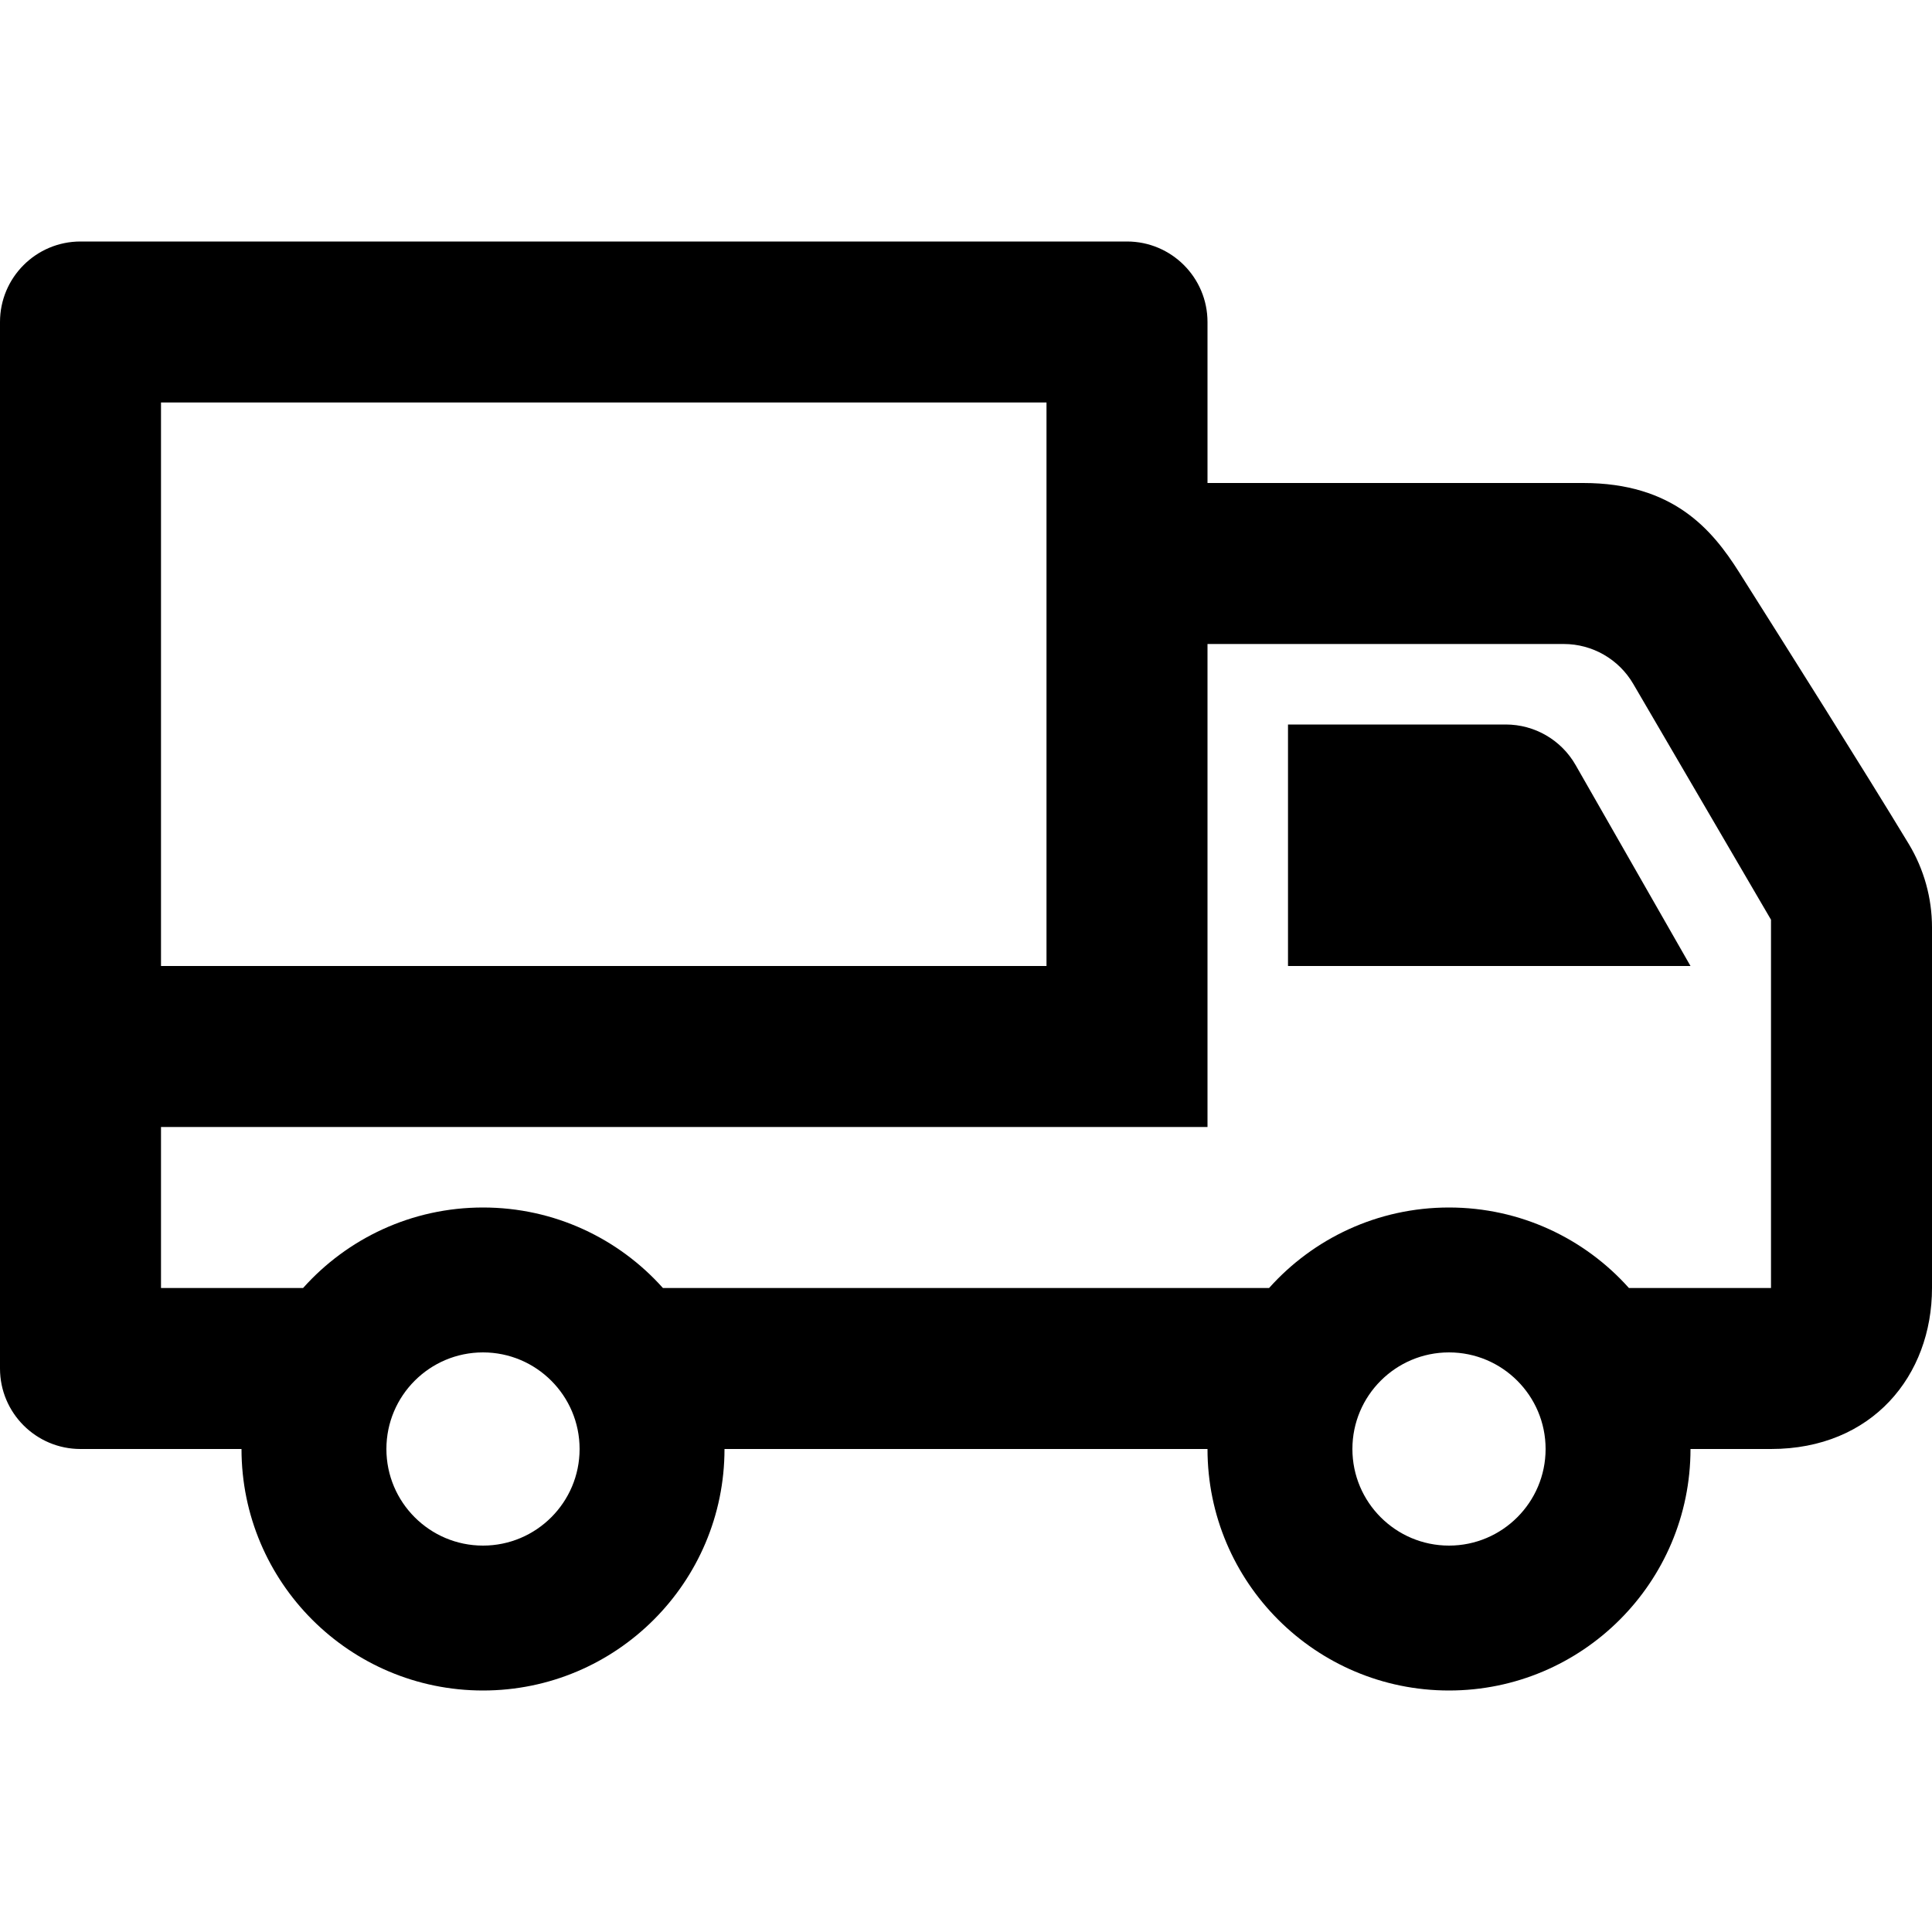
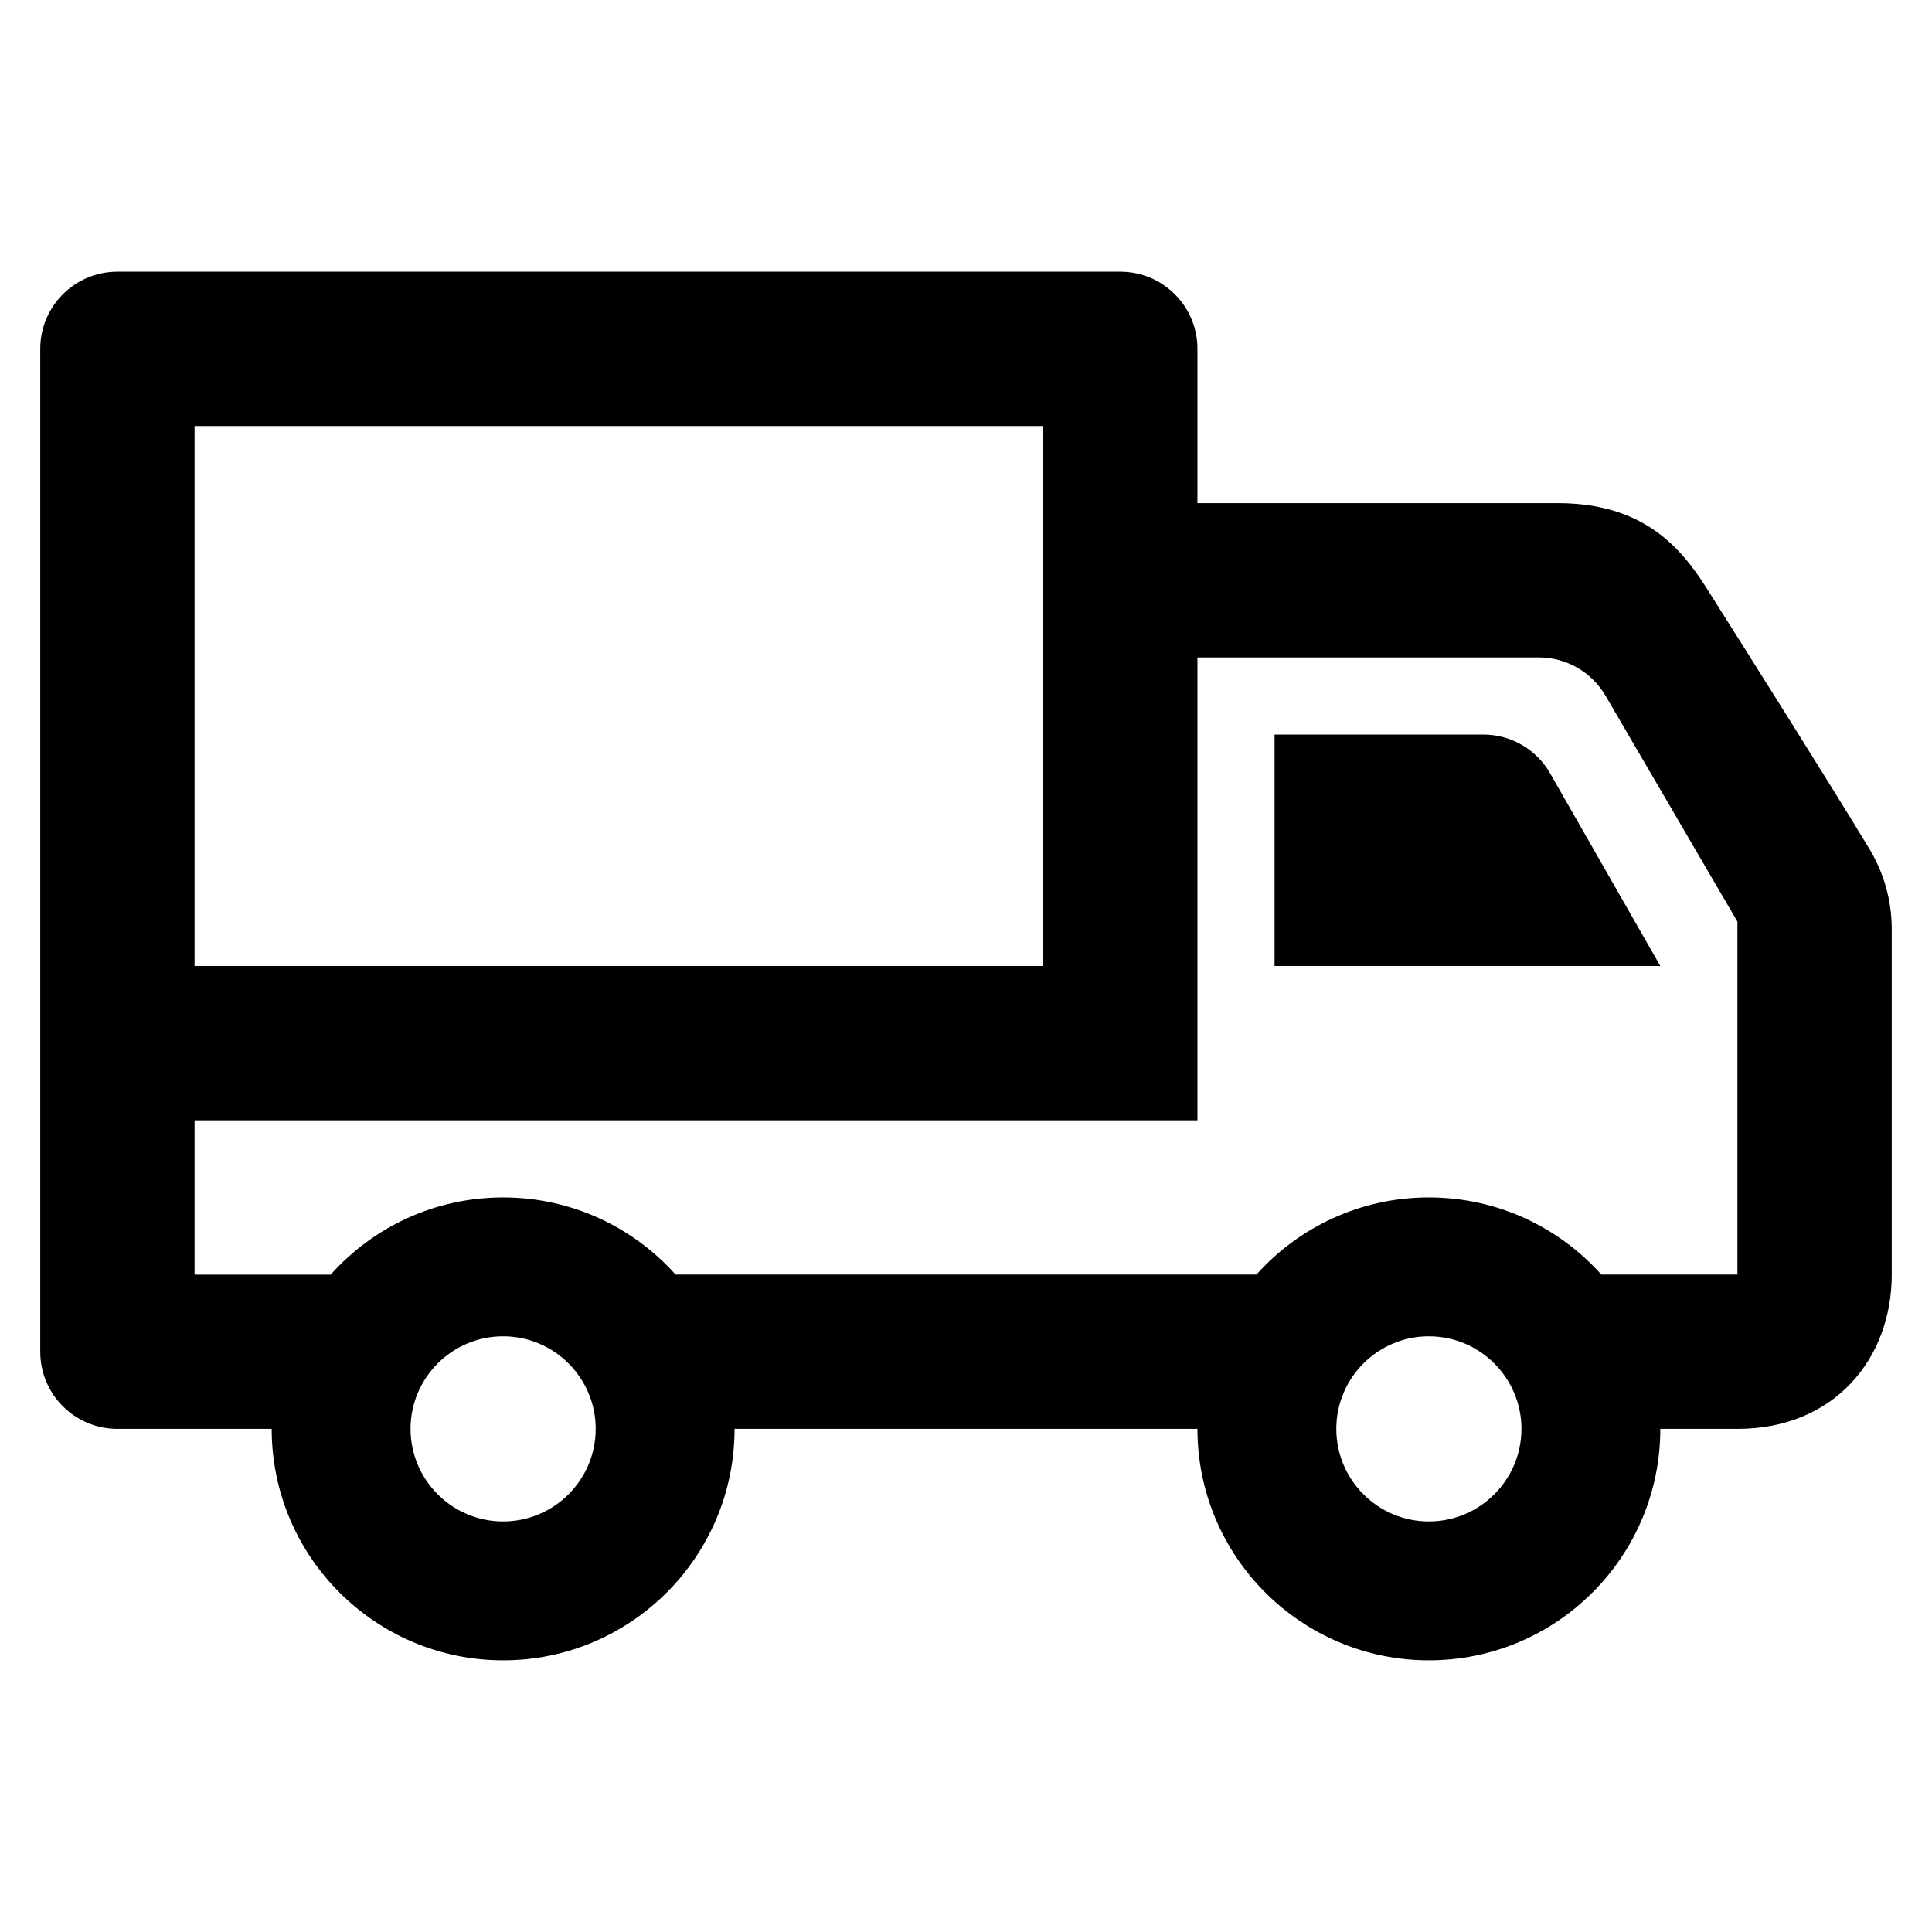
- <svg xmlns="http://www.w3.org/2000/svg" width="24" height="24" viewBox="0 0 24 24" fill-rule="evenodd" clip-rule="evenodd">
-   <path d="M3 18h-2c-.552 0-1-.448-1-1v-13c0-.552.448-1 1-1h13c.552 0 1 .448 1 1v2h4.667c1.117 0 1.6.576 1.936 1.107.594.94 1.536 2.432 2.109 3.378.188.312.288.67.288 1.035v4.48c0 1.089-.743 2-2 2h-1c0 1.656-1.344 3-3 3s-3-1.344-3-3h-6c0 1.656-1.344 3-3 3s-3-1.344-3-3zm3-1.2c.662 0 1.2.538 1.2 1.2 0 .662-.538 1.2-1.2 1.2-.662 0-1.2-.538-1.2-1.2 0-.662.538-1.2 1.2-1.2zm12 0c.662 0 1.2.538 1.2 1.2 0 .662-.538 1.2-1.2 1.2-.662 0-1.2-.538-1.2-1.2 0-.662.538-1.2 1.2-1.2zm-3-2.8h-13v2h1.765c.549-.614 1.347-1 2.235-1 .888 0 1.686.386 2.235 1h7.53c.549-.614 1.347-1 2.235-1 .888 0 1.686.386 2.235 1h1.765v-4.575l-1.711-2.929c-.179-.307-.508-.496-.863-.496h-4.426v6zm-2-9h-11v7h11v-7zm3 4v3h5l-1.427-2.496c-.178-.312-.509-.504-.868-.504h-2.705z" />
+ <svg xmlns="http://www.w3.org/2000/svg" width="24" height="24" viewBox="0 0 24 24" fill-rule="evenodd" clip-rule="evenodd" version="1.1" id="svg24">
+   <defs id="defs28" />
+   <path d="M 3.375,17.75 H 1.458 C 0.929,17.75 0.5,17.321 0.5,16.792 V 4.333 C 0.5,3.804 0.929,3.375 1.458,3.375 H 13.917 c 0.529,0 0.958,0.429 0.958,0.958 V 6.25 h 4.473 c 1.07,0 1.533,0.552 1.855,1.061 0.569,0.901 1.472,2.331 2.021,3.237 0.18,0.299 0.276,0.642 0.276,0.992 v 4.293 C 23.5,16.877 22.788,17.75 21.583,17.75 H 20.625 c 0,1.587 -1.288,2.875 -2.875,2.875 -1.587,0 -2.875,-1.288 -2.875,-2.875 h -5.75 c 0,1.587 -1.288,2.875 -2.875,2.875 -1.587,0 -2.875,-1.288 -2.875,-2.875 z M 6.25,16.6 c 0.634,0 1.15,0.516 1.15,1.15 0,0.634 -0.516,1.15 -1.15,1.15 -0.634,0 -1.15,-0.516 -1.15,-1.15 0,-0.634 0.516,-1.15 1.15,-1.15 z m 11.5,0 c 0.634,0 1.15,0.516 1.15,1.15 0,0.634 -0.516,1.15 -1.15,1.15 -0.634,0 -1.15,-0.516 -1.15,-1.15 0,-0.634 0.516,-1.15 1.15,-1.15 z M 14.875,13.917 H 2.417 v 1.917 H 4.108 C 4.634,15.245 5.399,14.875 6.25,14.875 c 0.851,0 1.616,0.37 2.142,0.958 h 7.216 C 16.134,15.245 16.899,14.875 17.75,14.875 c 0.851,0 1.616,0.37 2.142,0.958 h 1.691 V 11.449 L 19.944,8.642 C 19.772,8.348 19.457,8.167 19.117,8.167 H 14.875 Z M 12.958,5.292 H 2.417 V 12 H 12.958 Z M 15.833,9.125 V 12 H 20.625 L 19.257,9.608 C 19.087,9.309 18.77,9.125 18.426,9.125 Z" id="path22" style="stroke-width:0.958" />
</svg>
